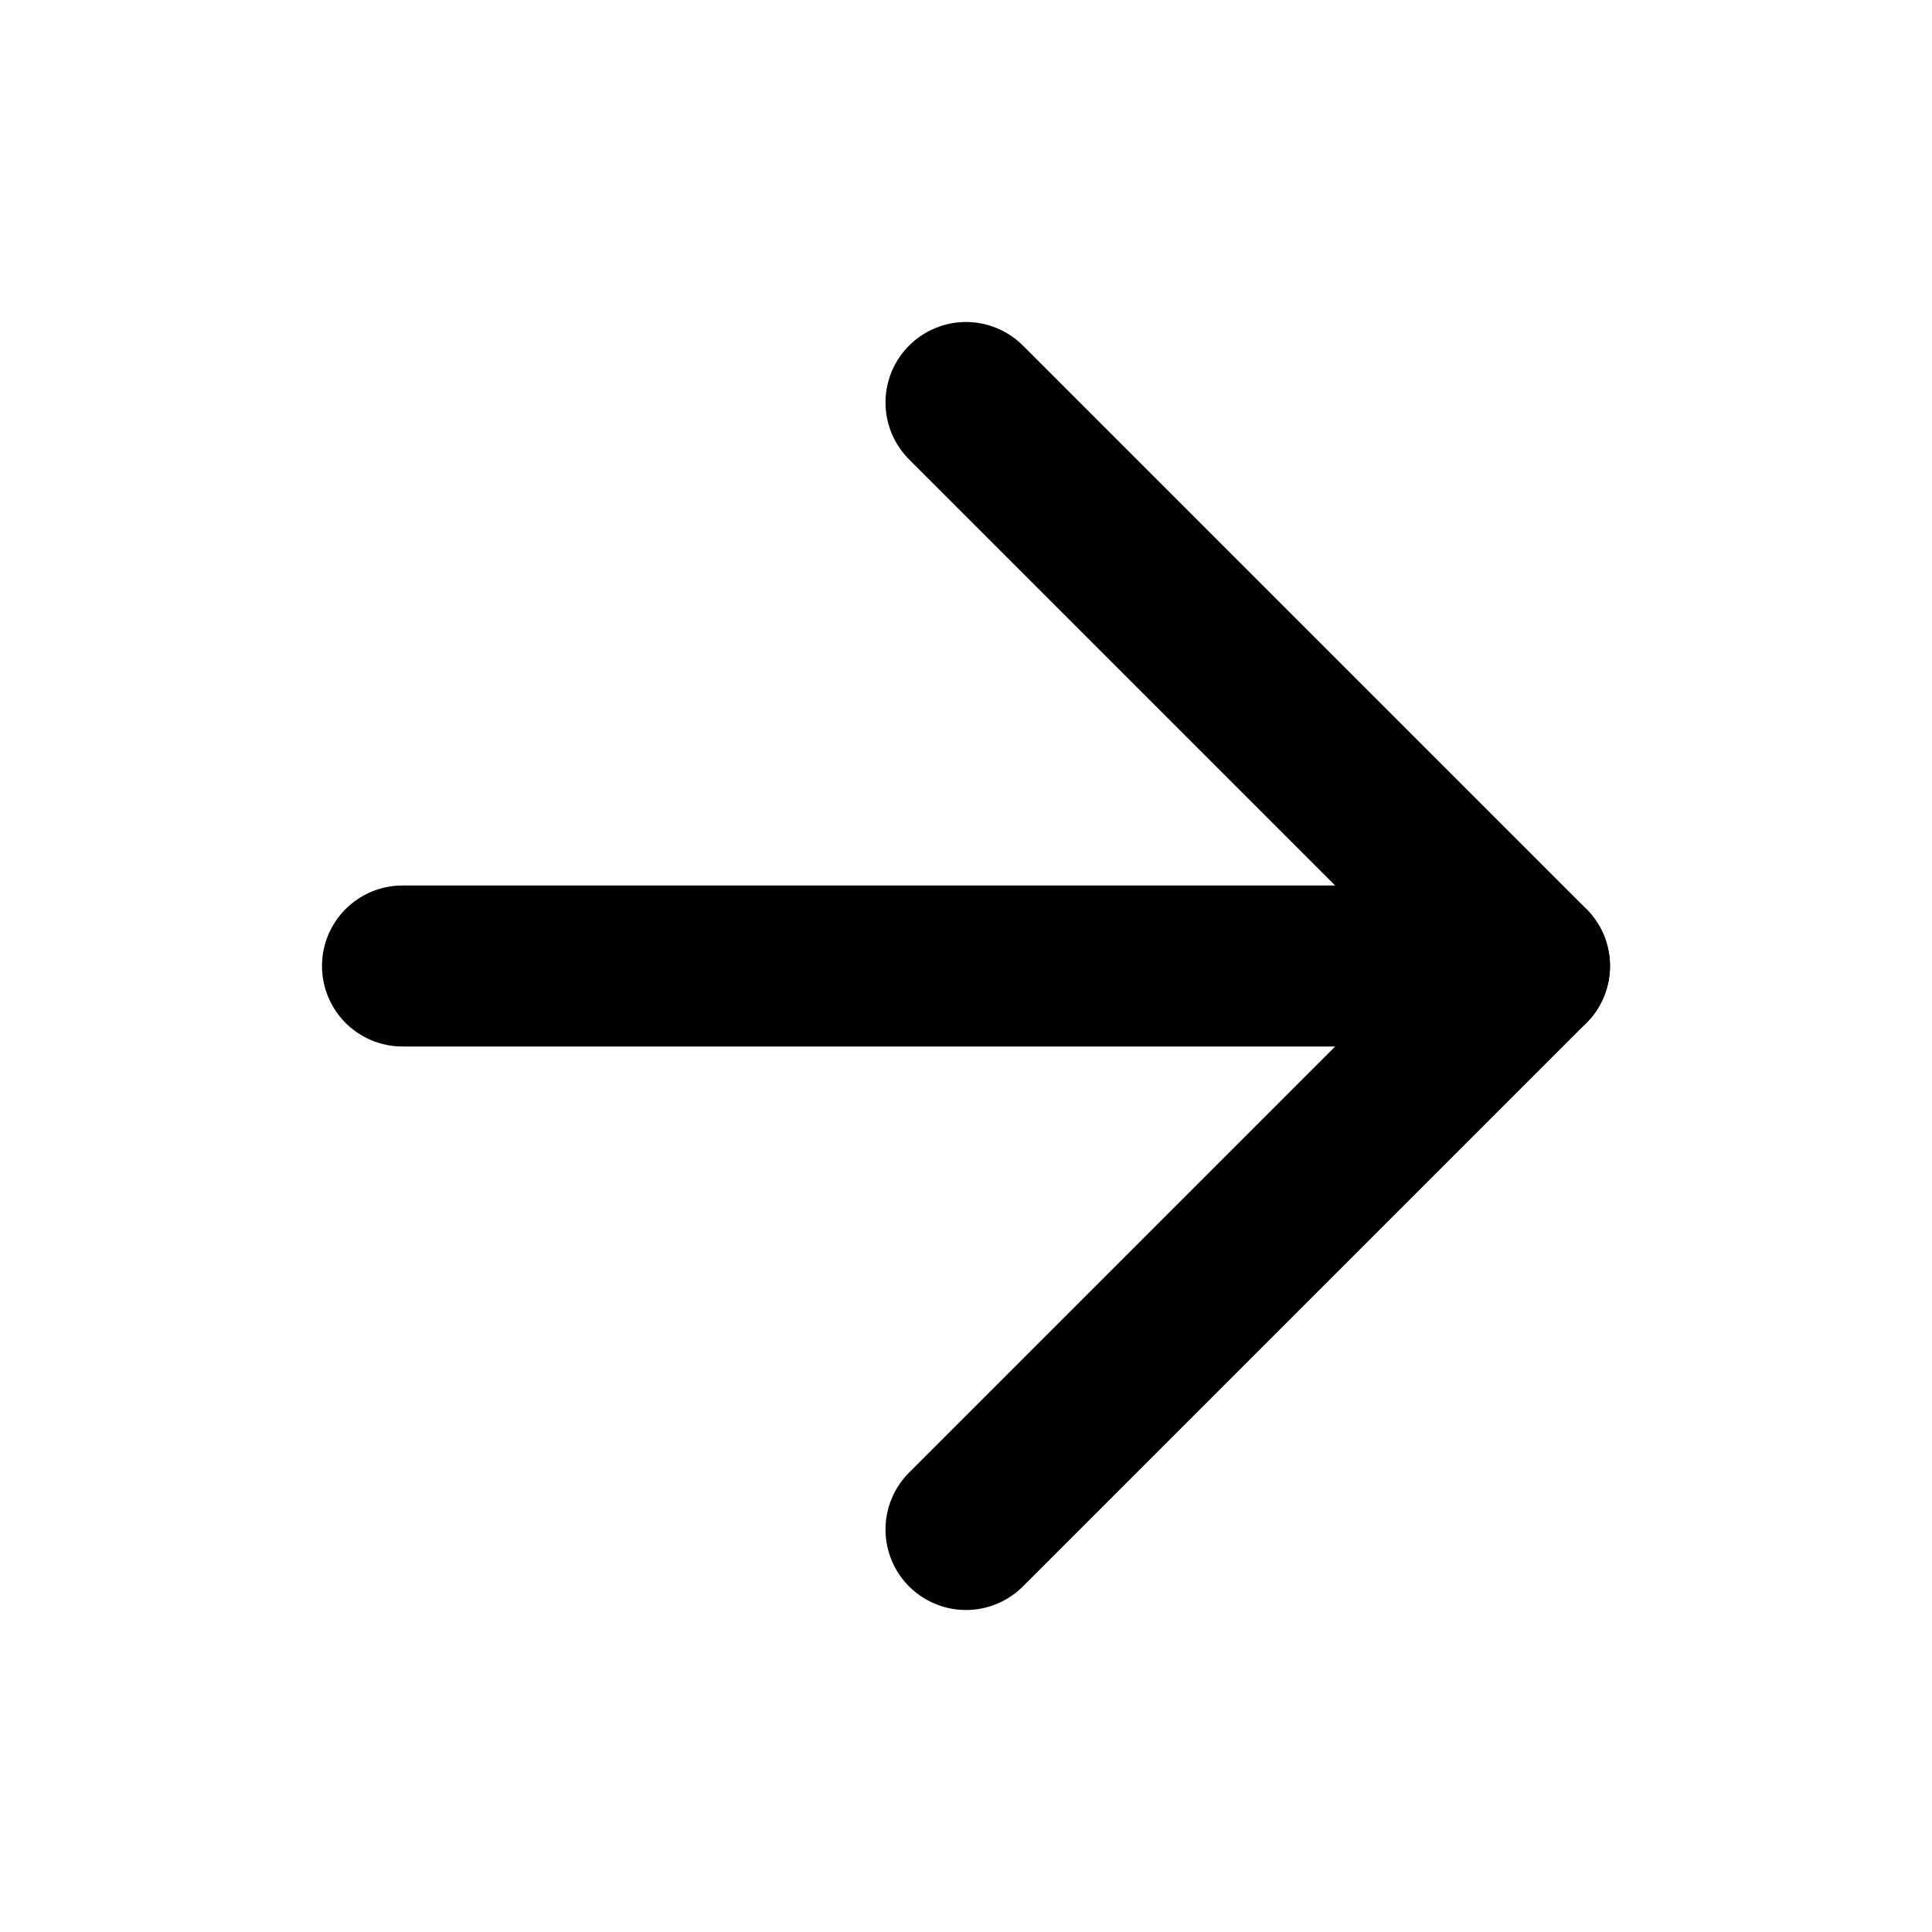
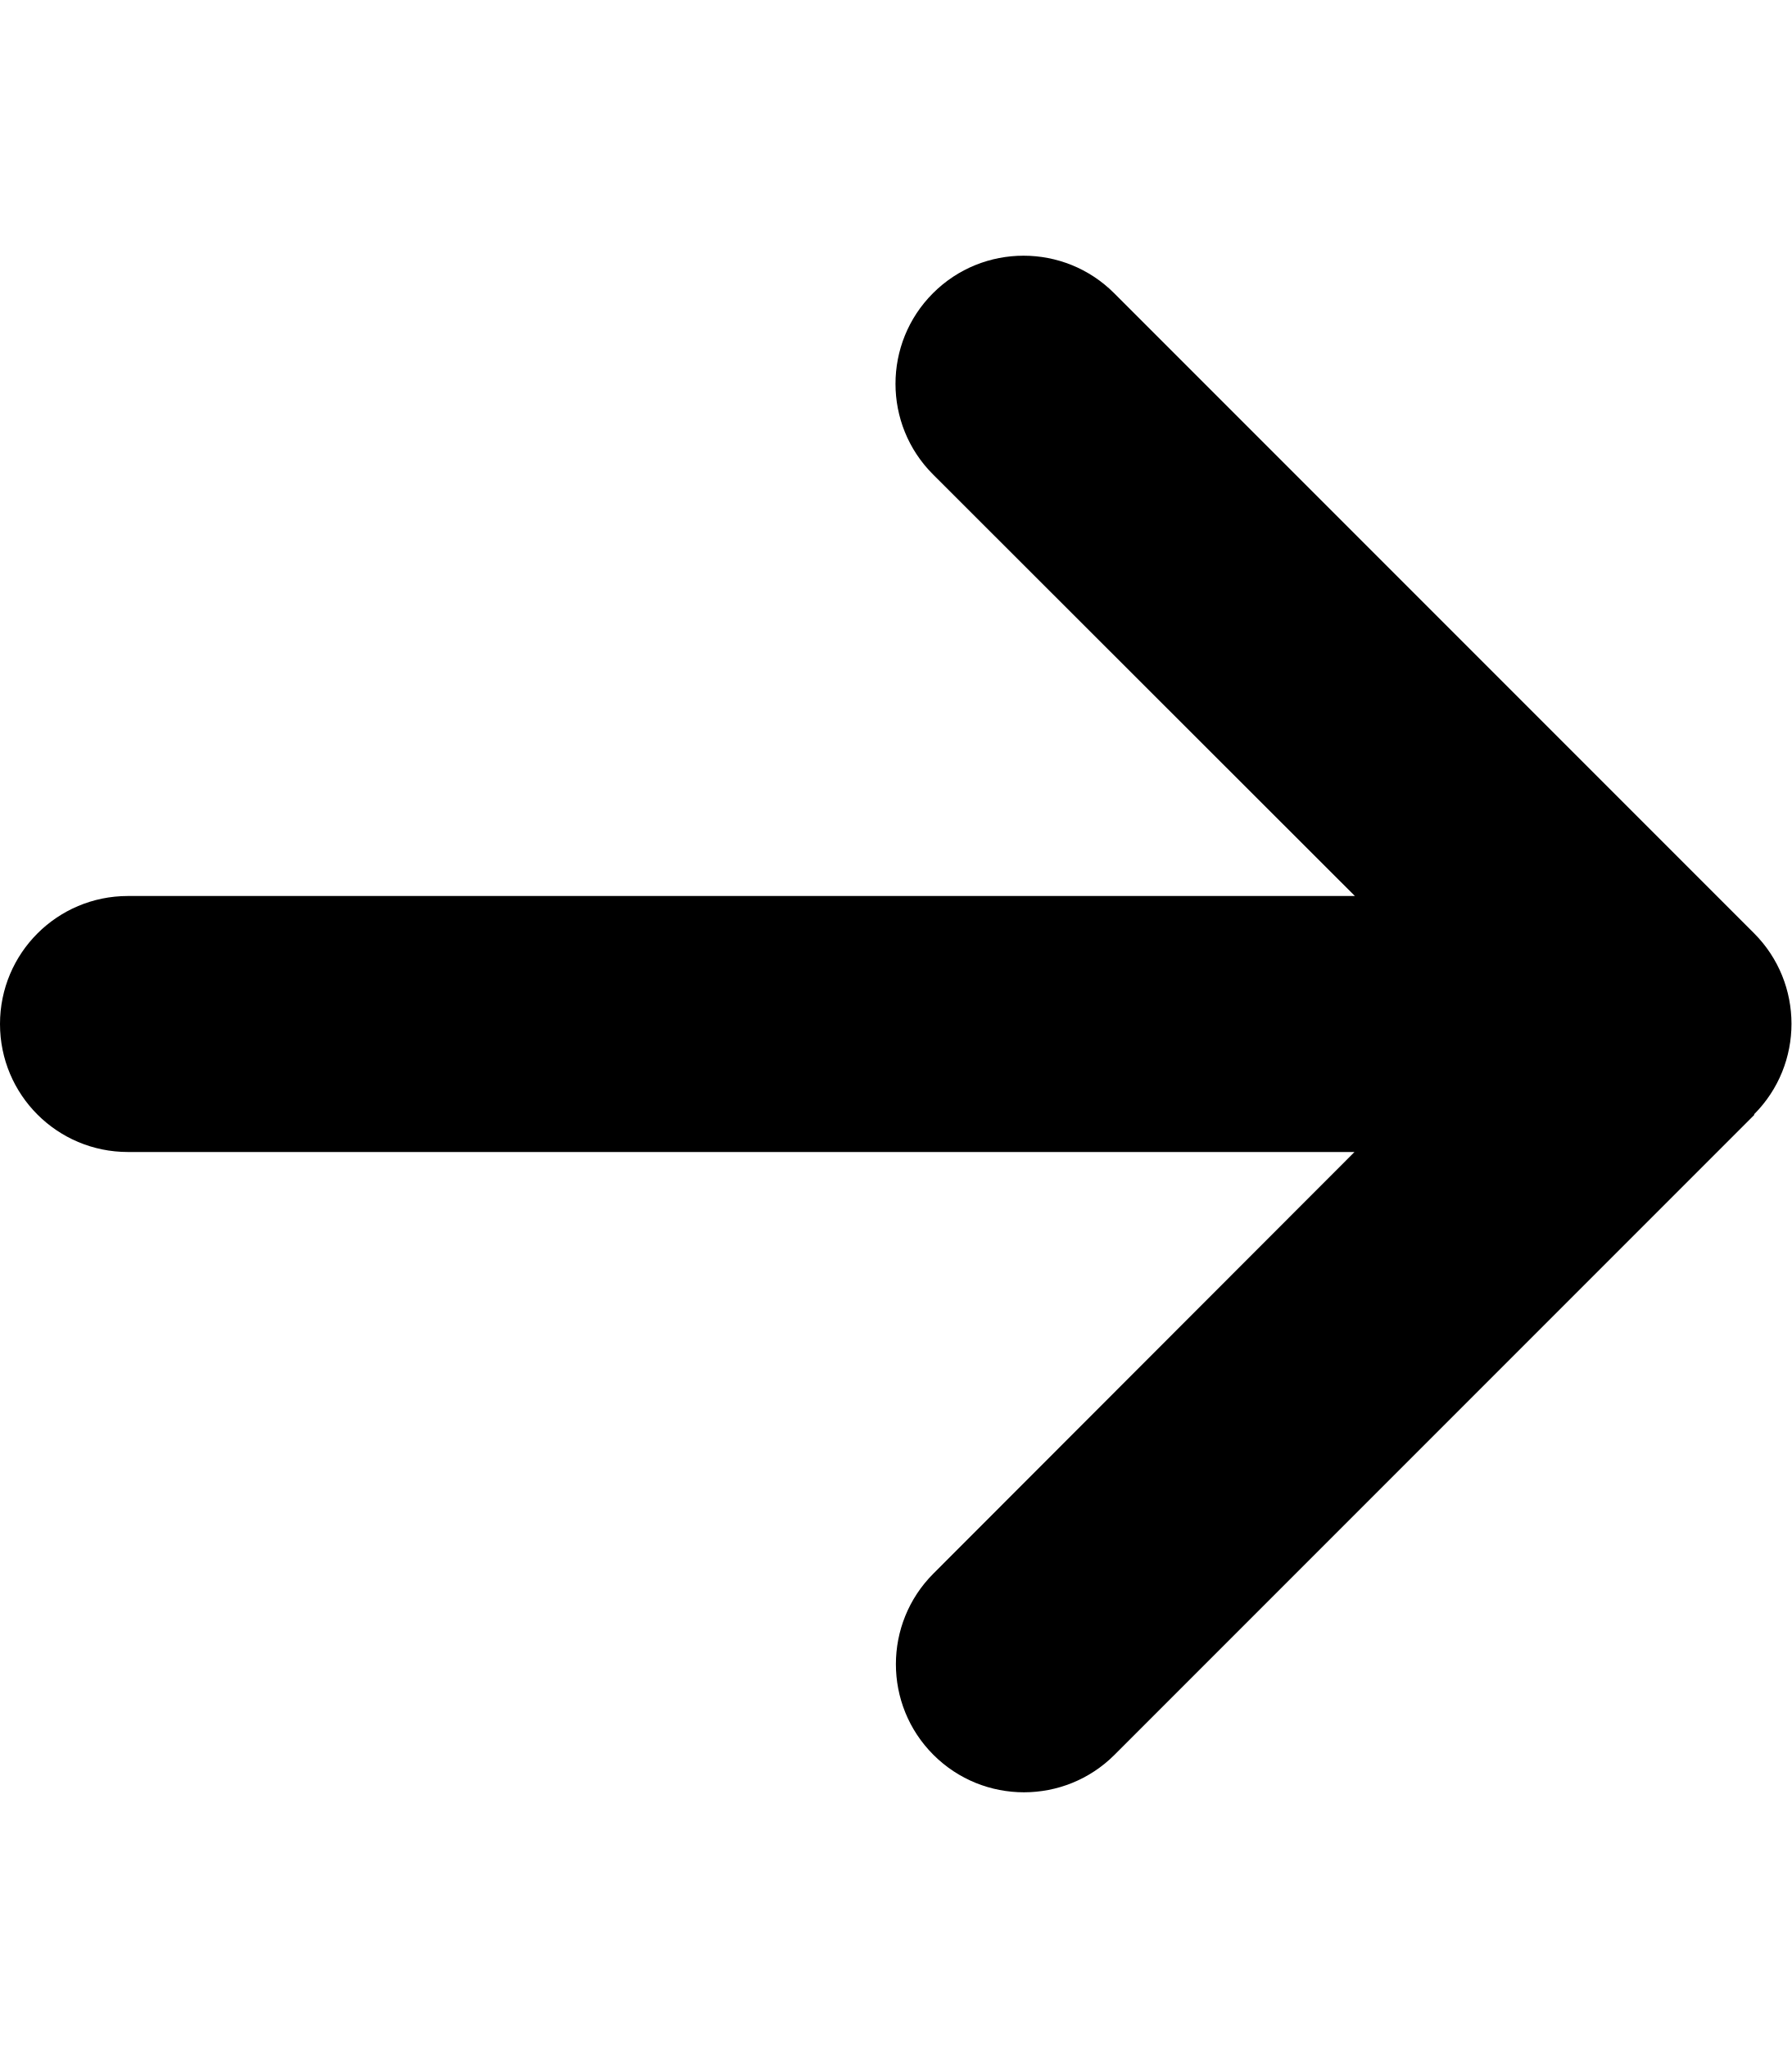
- <svg xmlns="http://www.w3.org/2000/svg" width="24" height="24" viewBox="0 0 24 24" fill="none" stroke="#000000" stroke-width="2" stroke-linecap="round" stroke-linejoin="round" class="feather feather-arrow-right">
-   <line x1="5" y1="12" x2="19" y2="12" />
-   <polyline points="12 5 19 12 12 19" />
+ <svg xmlns="http://www.w3.org/2000/svg" viewBox="0 0 448 512">
+   <path d="M438.6 278.6c12.5-12.5 12.5-32.8 0-45.3l-160-160c-12.5-12.5-32.8-12.5-45.3 0s-12.5 32.8 0 45.3L338.8 224 32 224c-17.7 0-32 14.3-32 32s14.3 32 32 32l306.7 0L233.4 393.4c-12.5 12.5-12.5 32.8 0 45.3s32.8 12.5 45.3 0l160-160z" />
</svg>
